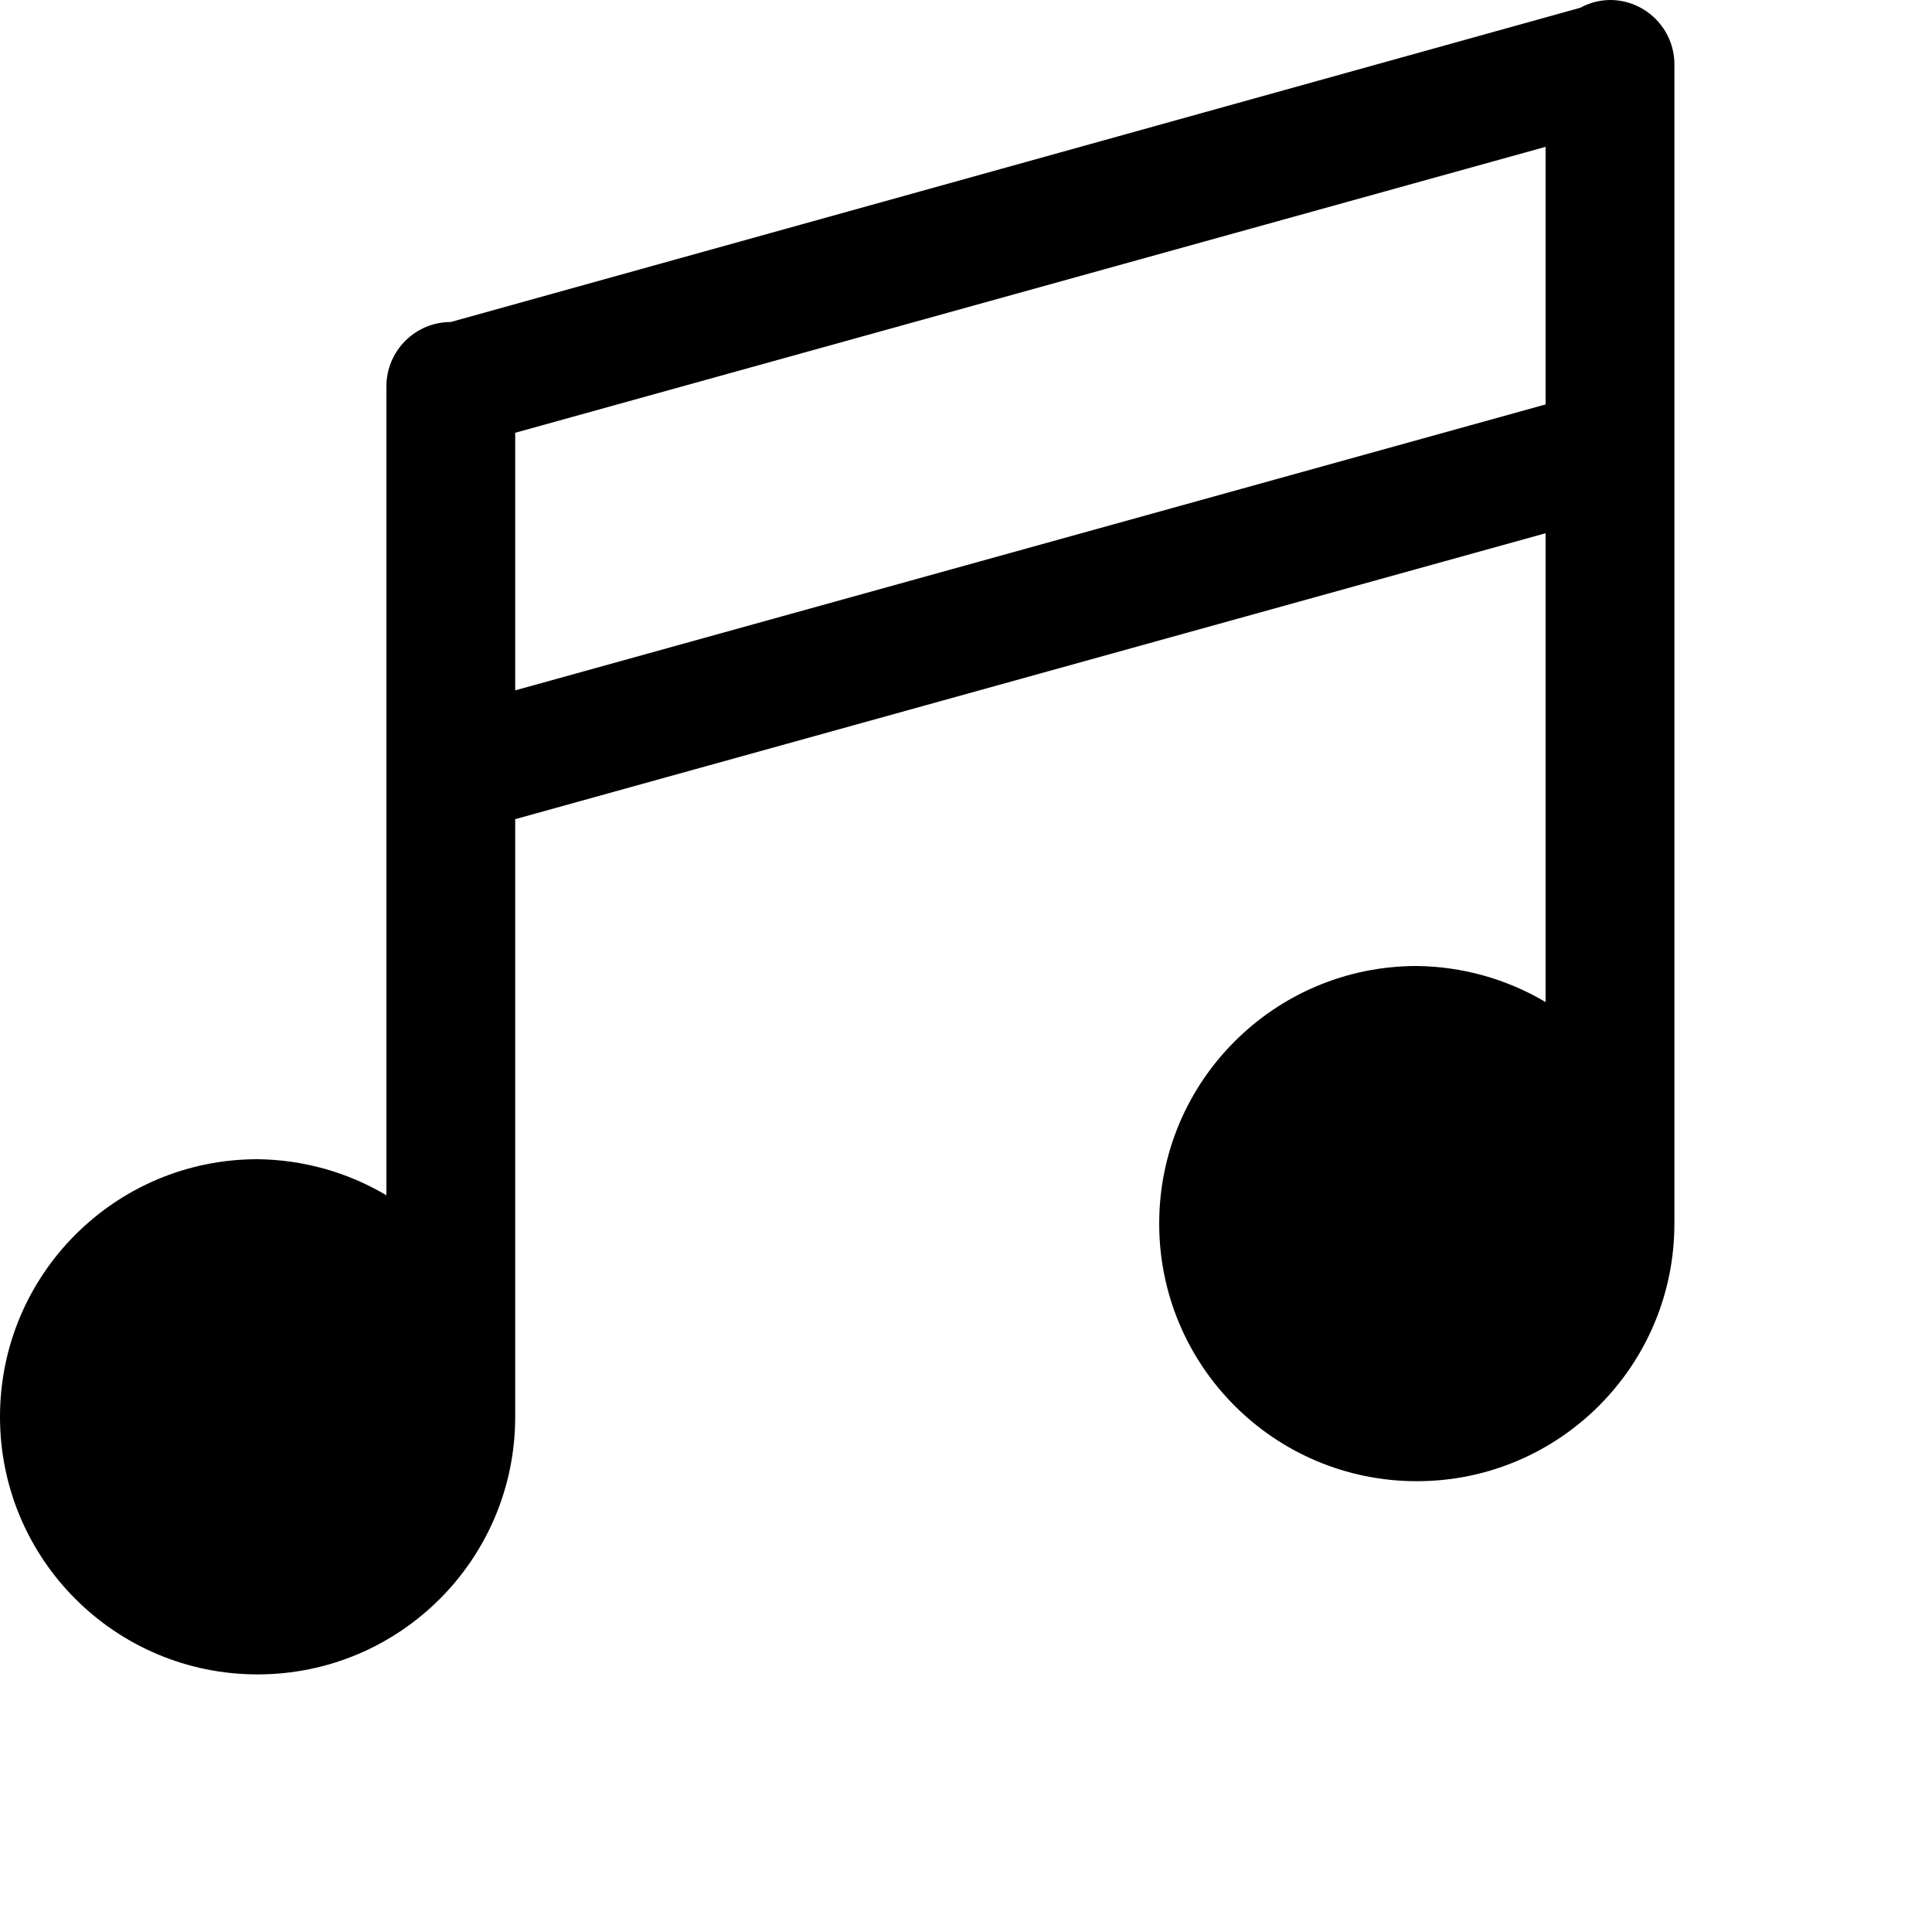
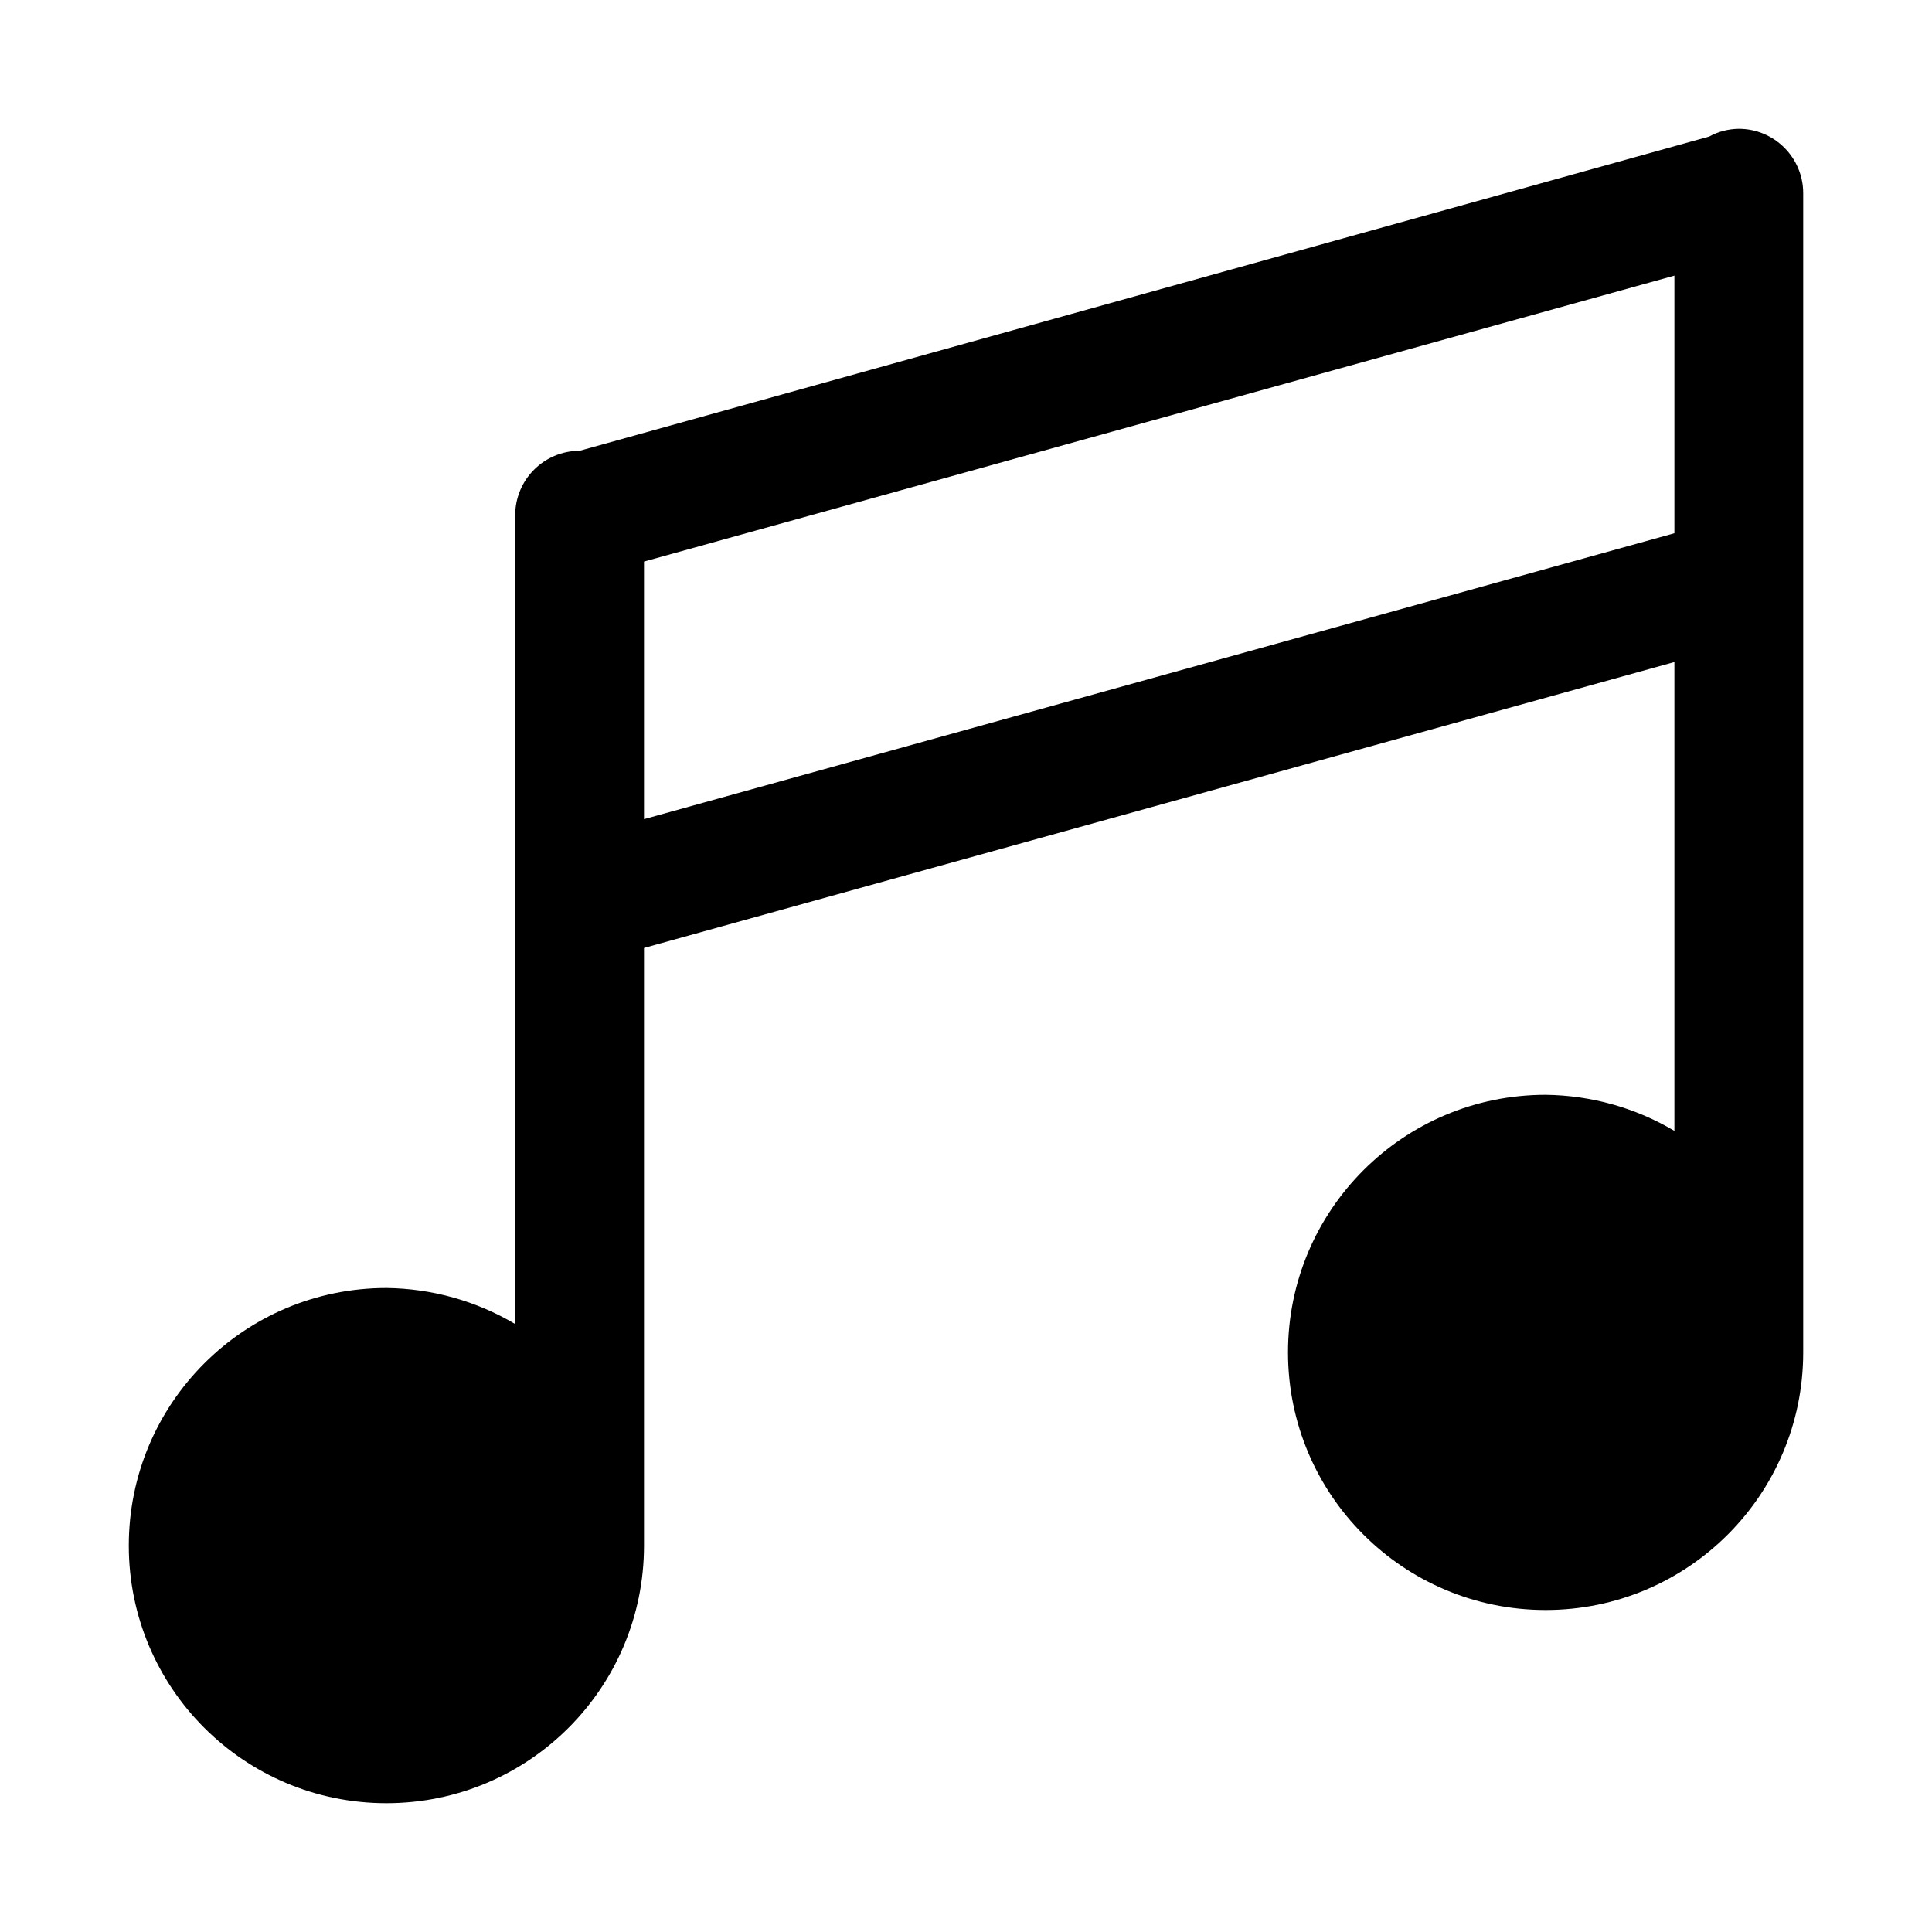
- <svg xmlns="http://www.w3.org/2000/svg" height="15" viewBox="0 0 15 15" width="15" id="music">
+ <svg xmlns="http://www.w3.org/2000/svg" height="15" viewBox="-1 -1 15 15" width="15" id="music">
  <path d="m12.5 0c-.08.001-.159.021-.23.06l-8.77 2.44c-.276 0-.5.224-.5.5v6.28c-.303-.18-.648-.276-1-.28-1.105 0-2 .895-2 2s.895 2 2 2 2-.895 2-2v-4.64l8-2.22v3.64c-.303-.18-.648-.276-1-.28-1.105 0-2 .895-2 2s.895 2 2 2 2-.895 2-2v-9c0-.276-.224-.5-.5-.5zm-.5 3.14-8 2.22v-2l8-2.22z" />
</svg>
